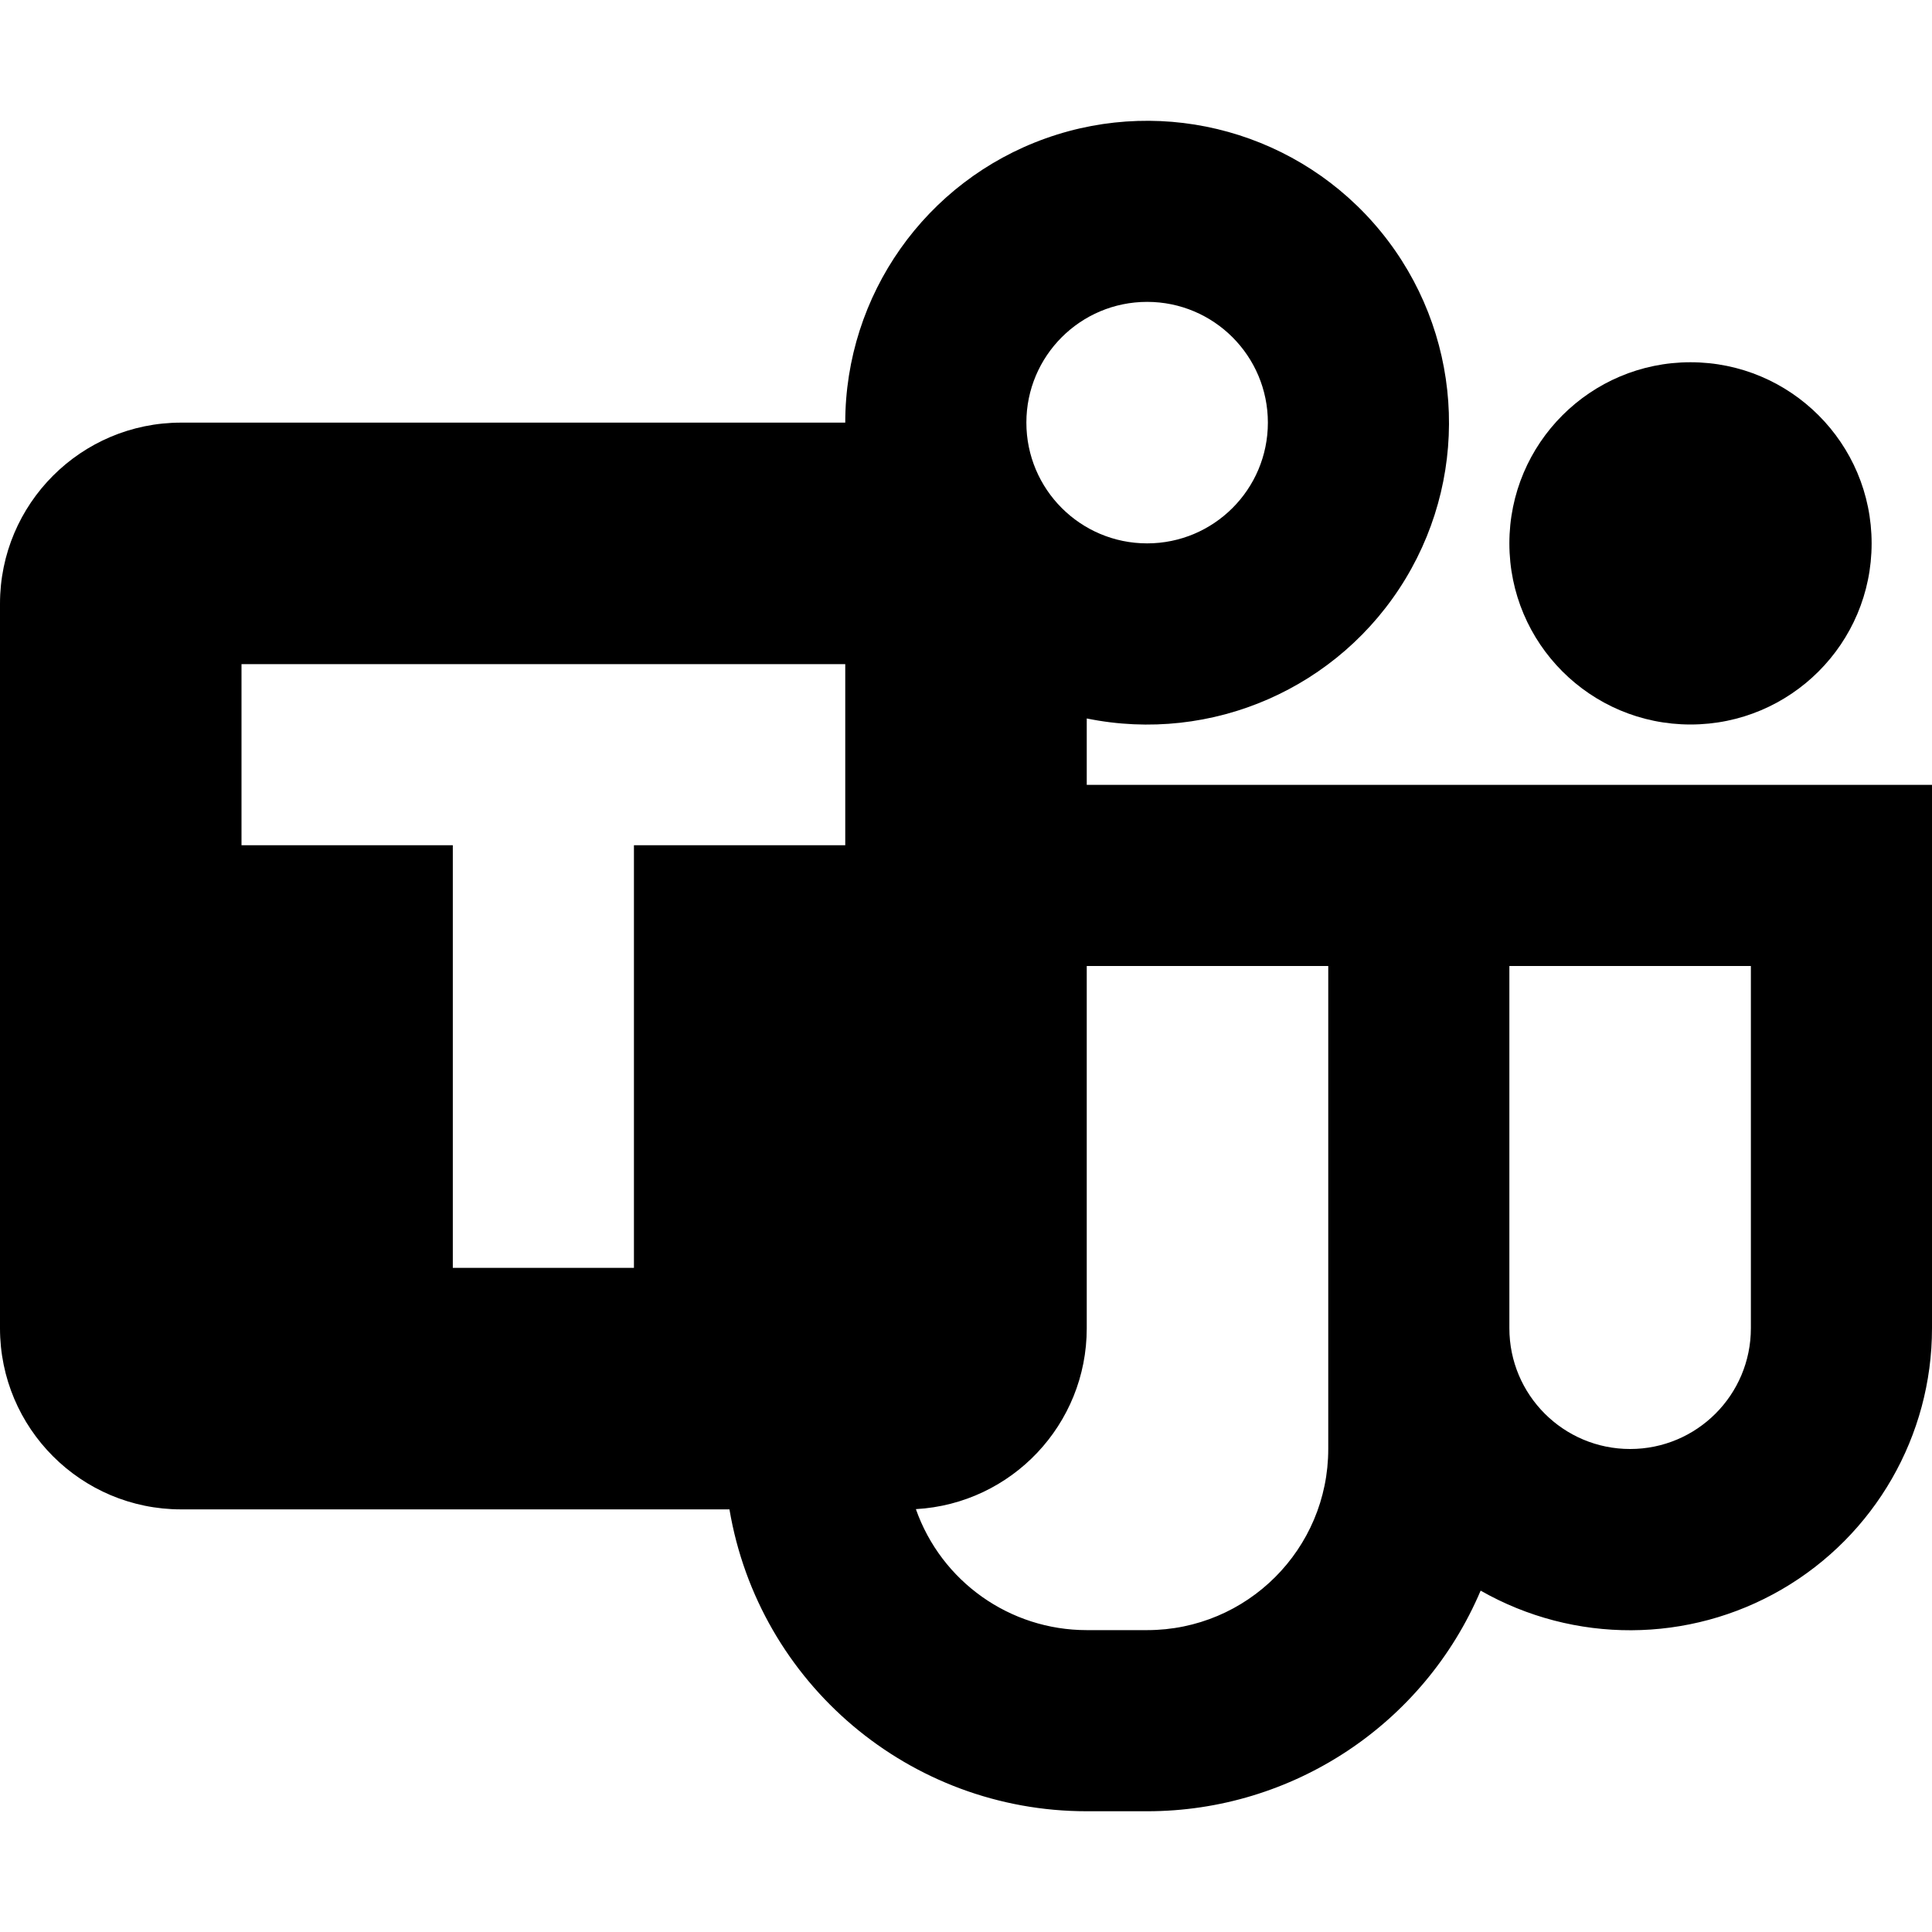
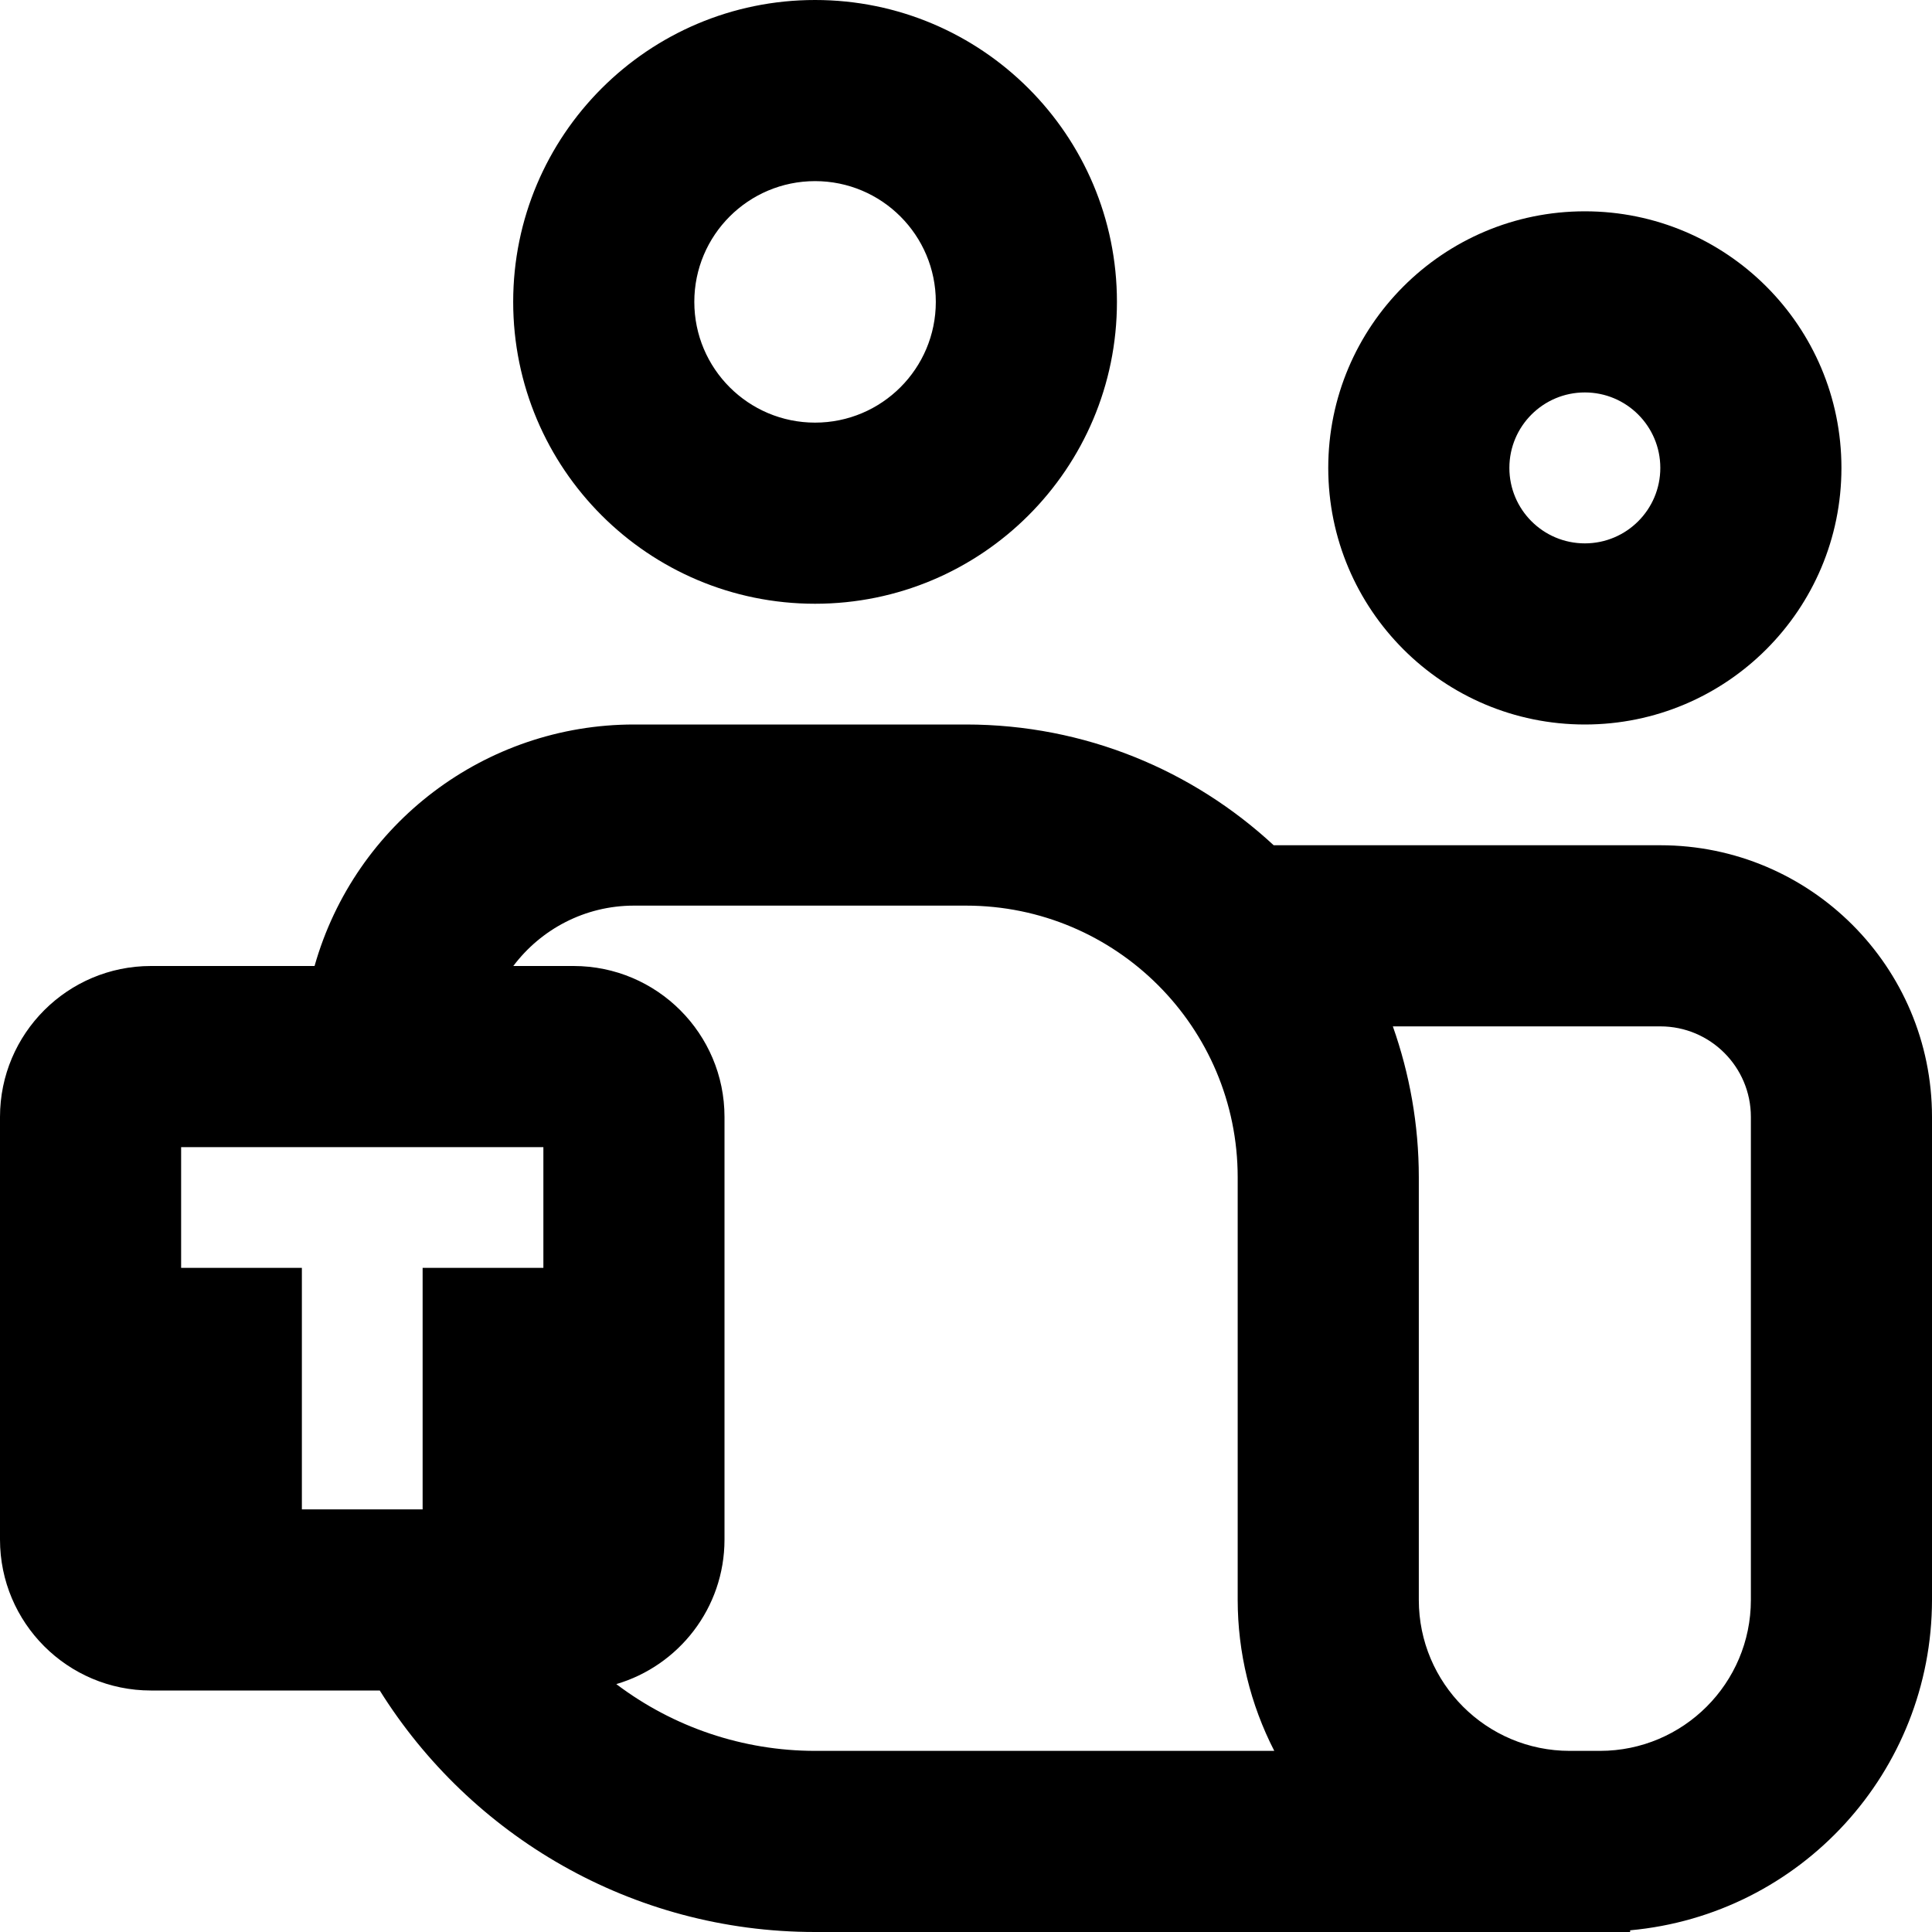
<svg xmlns="http://www.w3.org/2000/svg" fill="currentColor" class="ai" viewBox="0 0 16 16">
-   <path d="M9 5.95v.55h7V11a2.5 2.5 0 0 1-3.738 2.173A3 3 0 0 1 9.5 15H9a3 3 0 0 1-2.959-2.5H1.5A1.5 1.5 0 0 1 0 11V5a1.5 1.5 0 0 1 1.5-1.5H7a2.5 2.5 0 1 1 2 2.45m.5-1.45a1 1 0 1 0 0-2 1 1 0 0 0 0 2m-1.915 7.998A1.5 1.5 0 0 0 9 13.5h.5A1.5 1.5 0 0 0 11 12V8H9v3a1.5 1.5 0 0 1-1.415 1.498M12.5 11a1 1 0 1 0 2 0V8h-2zM3.75 7v3.5h1.5V7H7V5.5H2V7z" />
-   <path d="M14 6a1.5 1.5 0 1 0 0-3 1.5 1.5 0 0 0 0 3" />
+   <path d="M8 6c.984 0 1.879.38 2.548 1h3.202A2.25 2.25 0 0 1 16 9.25v4a2.75 2.75 0 0 1-2.5 2.736V16H6.75c-1.52 0-2.855-.8-3.605-2H1.25C.56 14 0 13.44 0 12.75v-3.5C0 8.56.56 8 1.25 8h1.355A2.75 2.75 0 0 1 5.25 6zm3.535 2.5c.138.391.215.812.215 1.25v3.5c0 .69.56 1.25 1.25 1.25h.25c.69 0 1.25-.56 1.25-1.25v-4a.75.75 0 0 0-.75-.75zM1.5 10.5h1v2h1v-2h1v-1h-3zM4.75 8C5.44 8 6 8.56 6 9.25v3.5c0 .567-.379 1.045-.896 1.197a2.73 2.73 0 0 0 1.646.553h3.803a2.74 2.74 0 0 1-.303-1.25v-3.5A2.25 2.25 0 0 0 8 7.5H5.25c-.408 0-.771.197-.999.5zm8.375-6.25a2.125 2.125 0 1 1 0 4.25 2.125 2.125 0 0 1 0-4.25m0 1.5a.625.625 0 1 0 0 1.25.625.625 0 0 0 0-1.25M6.75 0a2.5 2.5 0 1 1 0 5 2.5 2.5 0 0 1 0-5m0 1.5a1 1 0 1 0 0 2 1 1 0 0 0 0-2" />
</svg>
